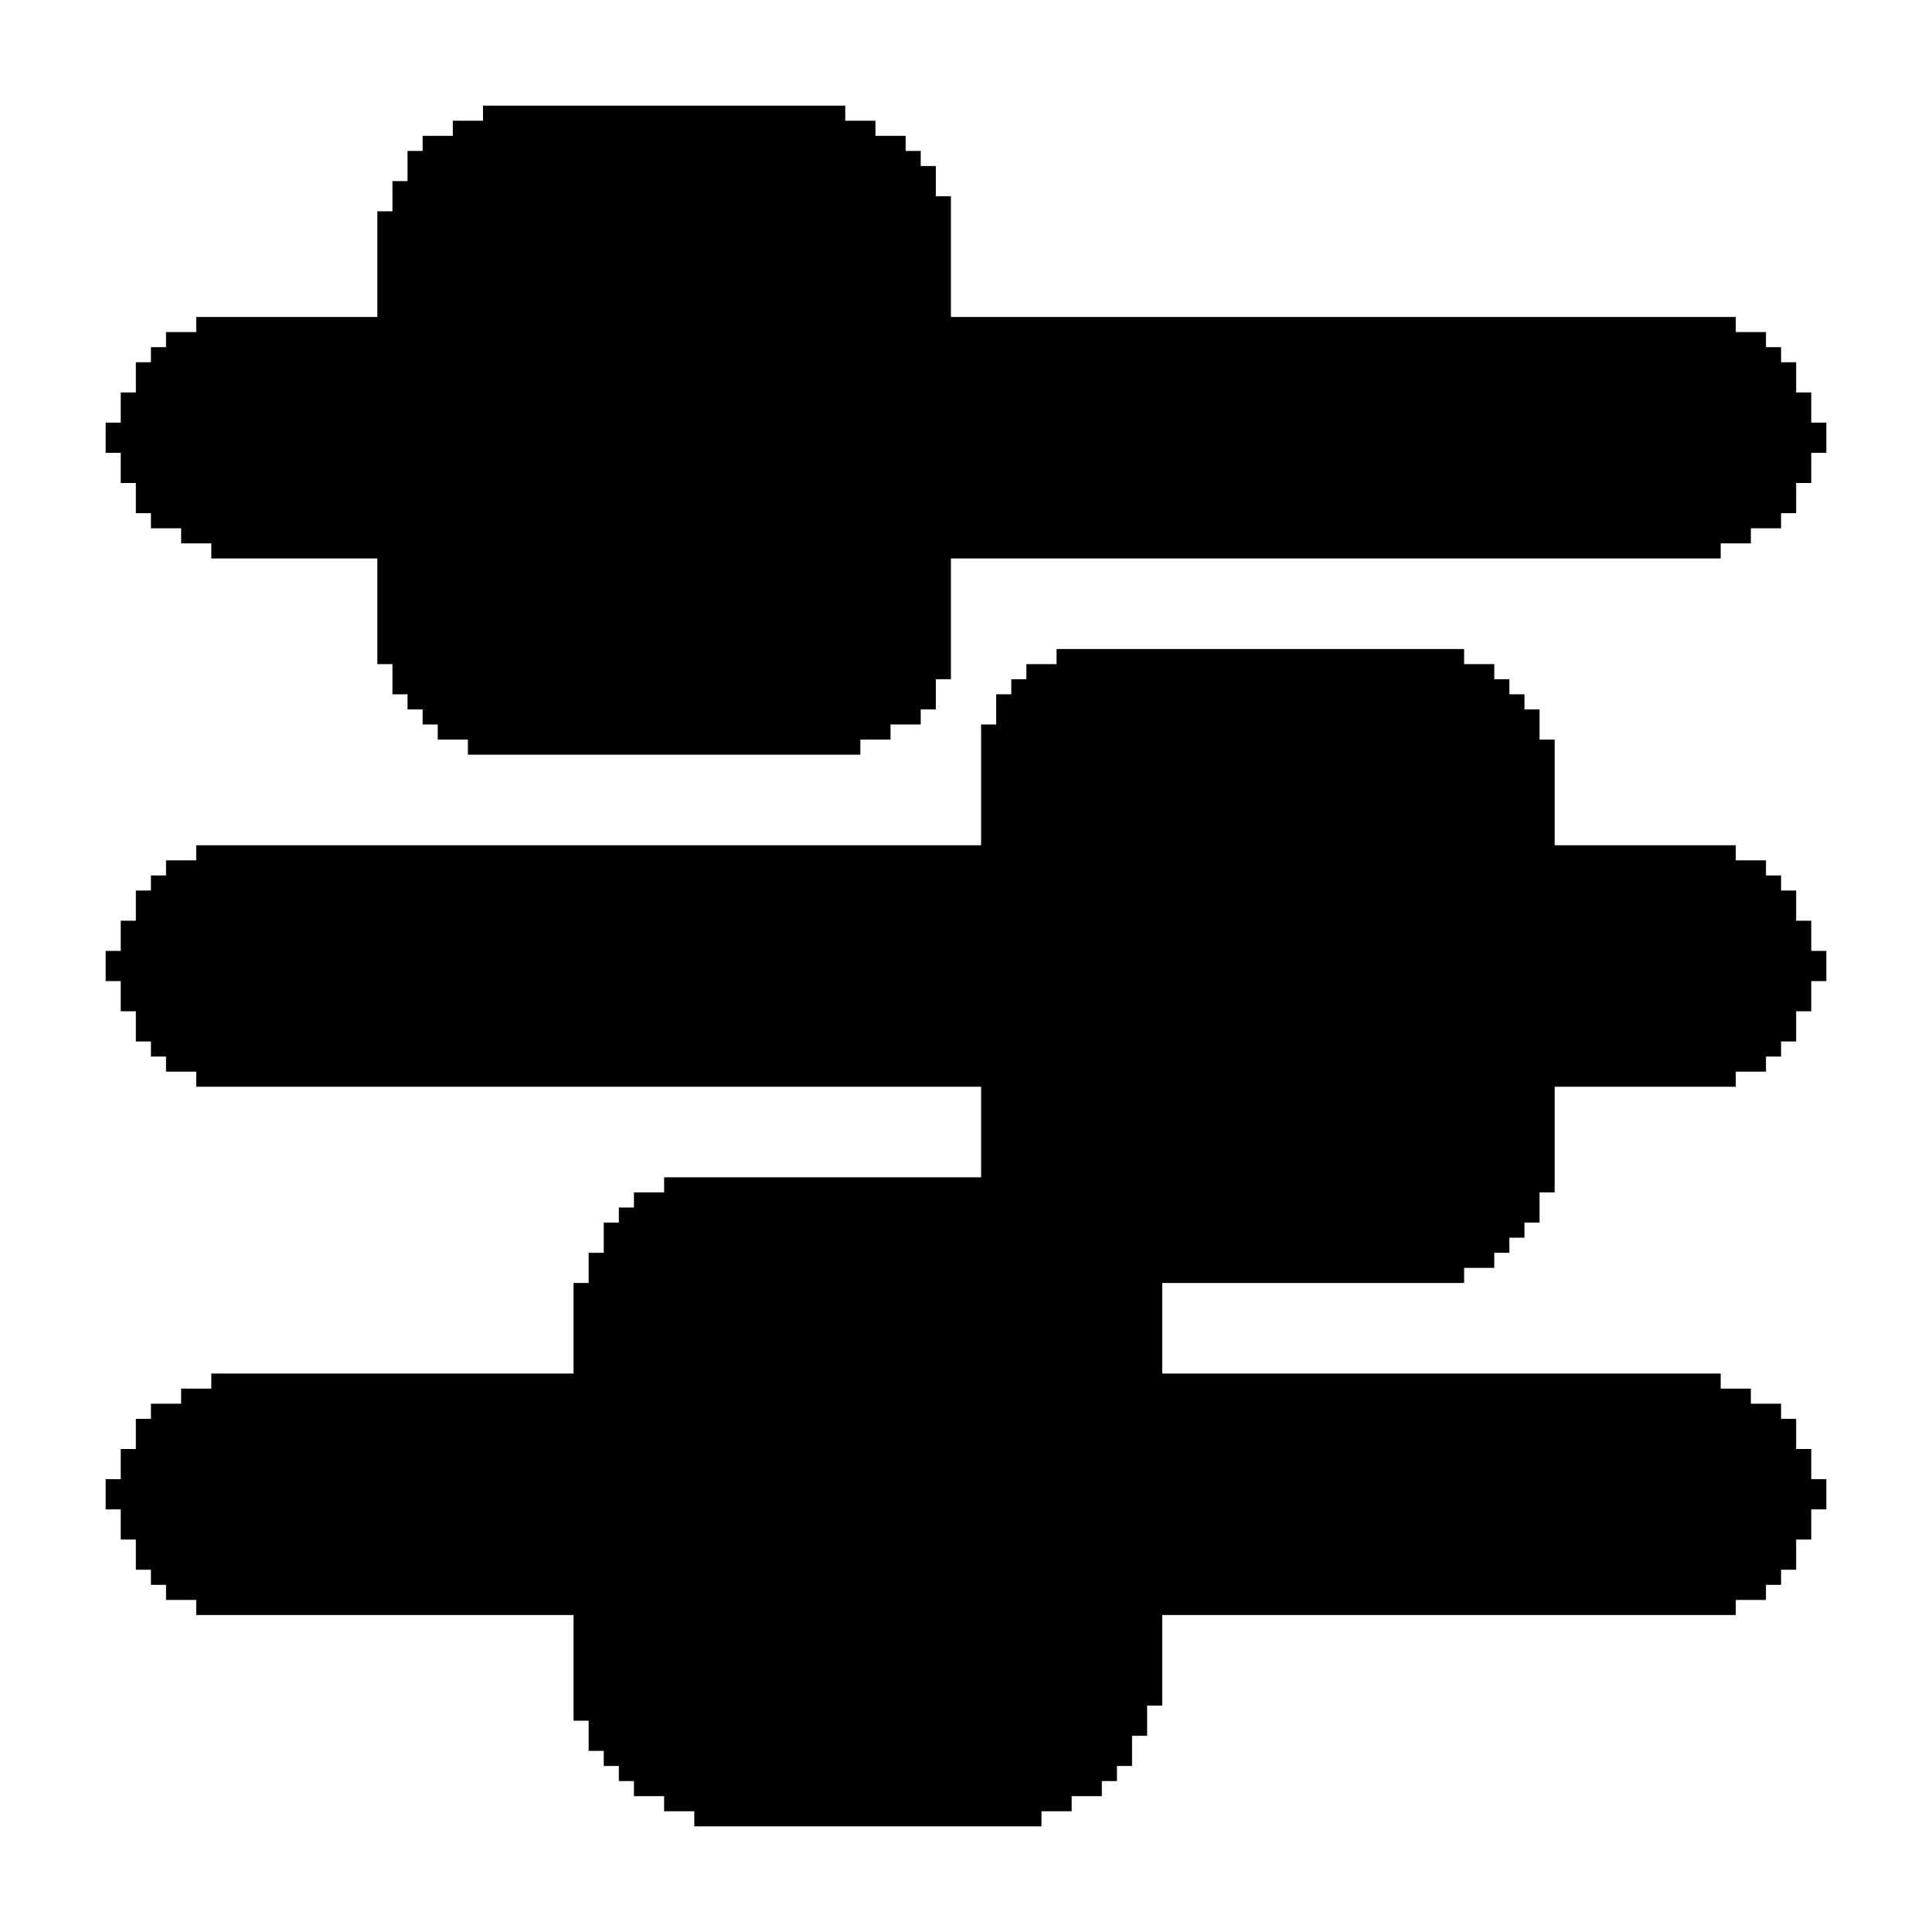
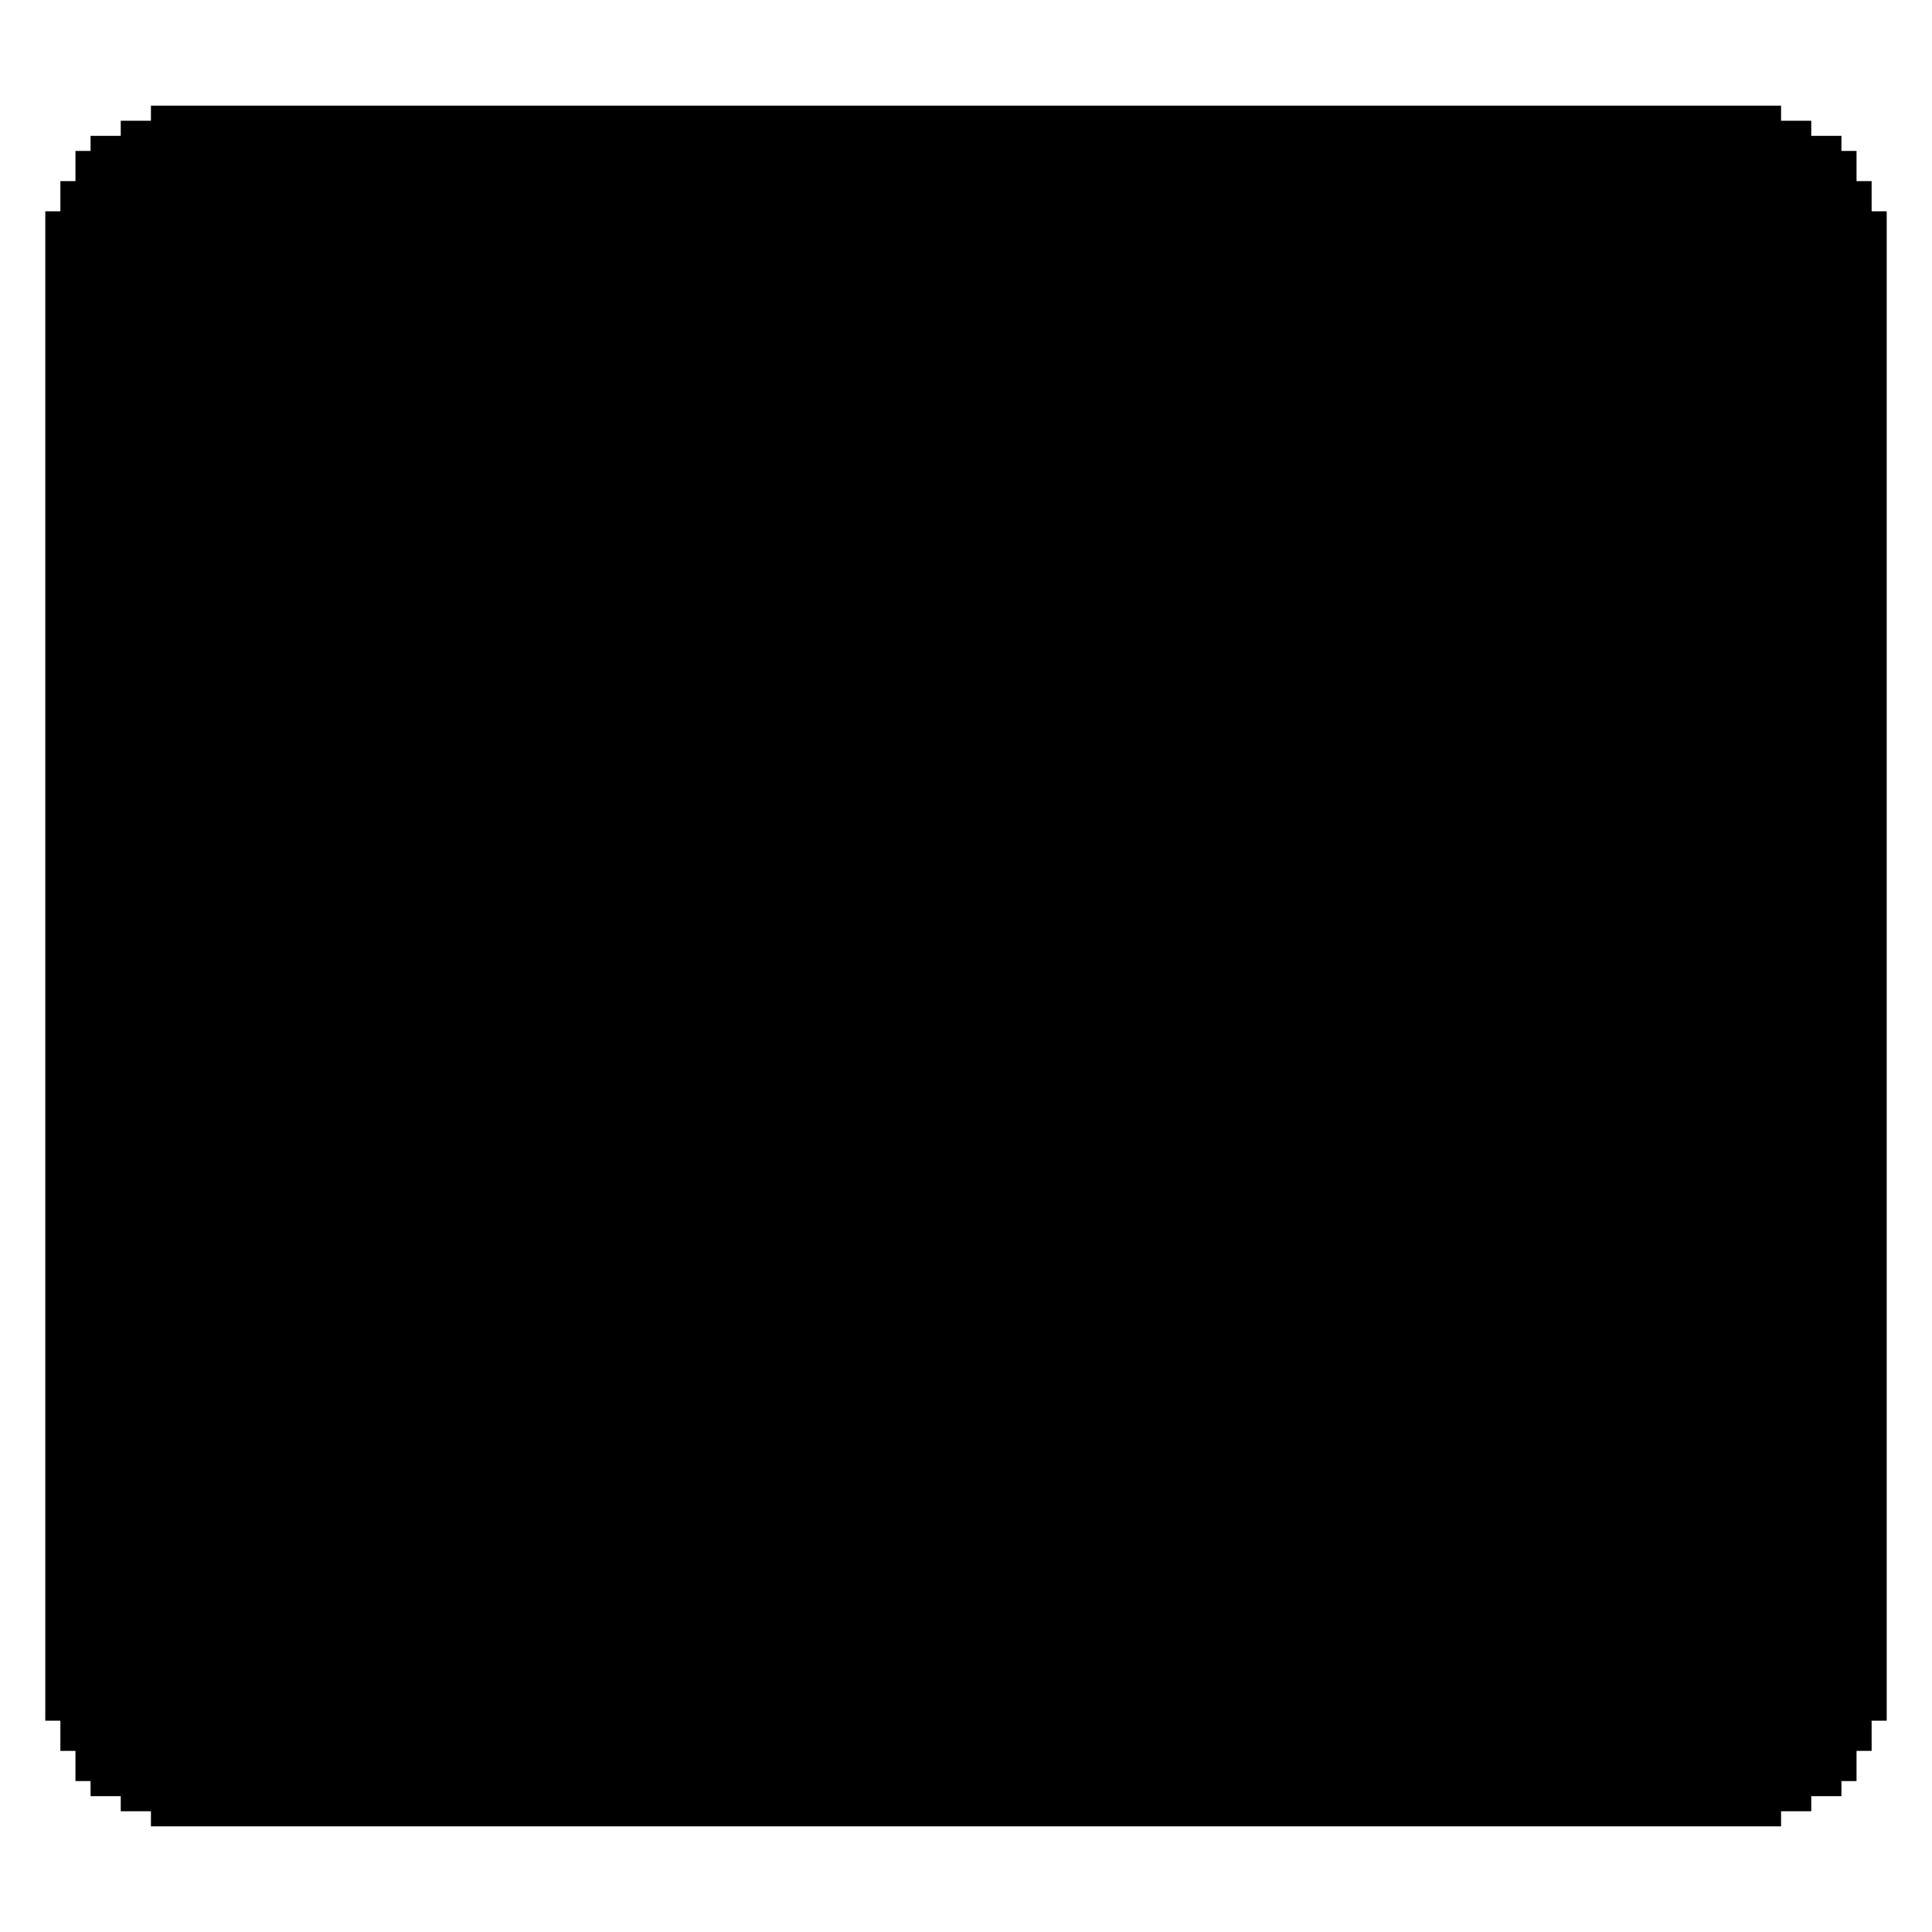
<svg xmlns="http://www.w3.org/2000/svg" width="16" height="16" viewBox="0 0 128 128" shape-rendering="geometricPrecision">
-   <path fill="#000000" d="M32 7h24v1h-24zM30 8h28v1h-28zM28 9h32v1h-32zM27 10h34v1h-34zM27 11h35v1h-35zM26 12h36v1h-36zM26 13h37v1h-37zM25 14h38v1h-38zM25 15h38v1h-38zM25 16h38v1h-38zM25 17h38v1h-38zM25 18h38v1h-38zM25 19h38v1h-38zM25 20h38v1h-38zM13 21h102v1h-102zM11 22h106v1h-106zM10 23h108v1h-108zM9 24h110v1h-110zM9 25h110v1h-110zM8 26h112v1h-112zM8 27h112v1h-112zM7 28h114v1h-114zM7 29h114v1h-114zM8 30h112v1h-112zM8 31h112v1h-112zM9 32h110v1h-110zM9 33h110v1h-110zM10 34h108v1h-108zM12 35h104v1h-104zM14 36h100v1h-100zM25 37h38v1h-38zM25 38h38v1h-38zM25 39h38v1h-38zM25 40h38v1h-38zM25 41h38v1h-38zM25 42h38v1h-38zM25 43h38v1h-38zM70 43h27v1h-27zM26 44h37v1h-37zM68 44h31v1h-31zM26 45h36v1h-36zM67 45h33v1h-33zM27 46h35v1h-35zM66 46h35v1h-35zM28 47h33v1h-33zM66 47h36v1h-36zM29 48h30v1h-30zM65 48h37v1h-37zM31 49h26v1h-26zM65 49h38v1h-38zM65 50h38v1h-38zM65 51h38v1h-38zM65 52h38v1h-38zM65 53h38v1h-38zM65 54h38v1h-38zM65 55h38v1h-38zM13 56h102v1h-102zM11 57h106v1h-106zM10 58h108v1h-108zM9 59h110v1h-110zM9 60h110v1h-110zM8 61h112v1h-112zM8 62h112v1h-112zM7 63h114v1h-114zM7 64h114v1h-114zM8 65h112v1h-112zM8 66h112v1h-112zM9 67h110v1h-110zM9 68h110v1h-110zM10 69h108v1h-108zM11 70h106v1h-106zM13 71h102v1h-102zM65 72h38v1h-38zM65 73h38v1h-38zM65 74h38v1h-38zM65 75h38v1h-38zM65 76h38v1h-38zM65 77h38v1h-38zM44 78h59v1h-59zM42 79h60v1h-60zM41 80h61v1h-61zM40 81h61v1h-61zM40 82h60v1h-60zM39 83h60v1h-60zM39 84h58v1h-58zM38 85h39v1h-39zM38 86h39v1h-39zM38 87h39v1h-39zM38 88h39v1h-39zM38 89h39v1h-39zM38 90h39v1h-39zM14 91h100v1h-100zM12 92h104v1h-104zM10 93h108v1h-108zM9 94h110v1h-110zM9 95h110v1h-110zM8 96h112v1h-112zM8 97h112v1h-112zM7 98h114v1h-114zM7 99h114v1h-114zM8 100h112v1h-112zM8 101h112v1h-112zM9 102h110v1h-110zM9 103h110v1h-110zM10 104h108v1h-108zM11 105h106v1h-106zM13 106h102v1h-102zM38 107h39v1h-39zM38 108h39v1h-39zM38 109h39v1h-39zM38 110h39v1h-39zM38 111h39v1h-39zM38 112h39v1h-39zM38 113h38v1h-38zM39 114h37v1h-37zM39 115h36v1h-36zM40 116h35v1h-35zM41 117h33v1h-33zM42 118h31v1h-31zM44 119h27v1h-27zM46 120h23v1h-23z" />
+   <path fill="#000000" d="M10 7h108v1h-108zM8 8h112v1h-112zM6 9h116v1h-116zM5 10h118v1h-118zM5 11h118v1h-118zM4 12h120v1h-120zM4 13h120v1h-120zM3 14h122v1h-122zM3 15h122v1h-122zM3 16h122v1h-122zM3 17h122v1h-122zM3 18h122v1h-122zM3 19h122v1h-122zM3 20h122v1h-122zM3 21h122v1h-122zM3 22h122v1h-122zM3 23h122v1h-122zM3 24h122v1h-122zM3 25h122v1h-122zM3 26h122v1h-122zM3 27h122v1h-122zM3 28h122v1h-122zM3 29h122v1h-122zM3 30h122v1h-122zM3 31h122v1h-122zM3 32h122v1h-122zM3 33h122v1h-122zM3 34h122v1h-122zM3 35h122v1h-122zM3 36h122v1h-122zM3 37h122v1h-122zM3 38h122v1h-122zM3 39h122v1h-122zM3 40h122v1h-122zM3 41h122v1h-122zM3 42h122v1h-122zM3 43h122v1h-122zM3 44h122v1h-122zM3 45h122v1h-122zM3 46h122v1h-122zM3 47h122v1h-122zM3 48h122v1h-122zM3 49h122v1h-122zM3 50h122v1h-122zM3 51h122v1h-122zM3 52h122v1h-122zM3 53h122v1h-122zM3 54h122v1h-122zM3 55h122v1h-122zM3 56h122v1h-122zM3 57h122v1h-122zM3 58h122v1h-122zM3 59h122v1h-122zM3 60h122v1h-122zM3 61h122v1h-122zM3 62h122v1h-122zM3 63h122v1h-122zM3 64h122v1h-122zM3 65h122v1h-122zM3 66h122v1h-122zM3 67h122v1h-122zM3 68h122v1h-122zM3 69h122v1h-122zM3 70h122v1h-122zM3 71h122v1h-122zM3 72h122v1h-122zM3 73h122v1h-122zM3 74h122v1h-122zM3 75h122v1h-122zM3 76h122v1h-122zM3 77h122v1h-122zM3 78h122v1h-122zM3 79h122v1h-122zM3 80h122v1h-122zM3 81h122v1h-122zM3 82h122v1h-122zM3 83h122v1h-122zM3 84h122v1h-122zM3 85h122v1h-122zM3 86h122v1h-122zM3 87h122v1h-122zM3 88h122v1h-122zM3 89h122v1h-122zM3 90h122v1h-122zM3 91h122v1h-122zM3 92h122v1h-122zM3 93h122v1h-122zM3 94h122v1h-122zM3 95h122v1h-122zM3 96h122v1h-122zM3 97h122v1h-122zM3 98h122v1h-122zM3 99h122v1h-122zM3 100h122v1h-122zM3 101h122v1h-122zM3 102h122v1h-122zM3 103h122v1h-122zM3 104h122v1h-122zM3 105h122v1h-122zM3 106h122v1h-122zM3 107h122v1h-122zM3 108h122v1h-122zM3 109h122v1h-122zM3 110h122v1h-122zM3 111h122v1h-122zM3 112h122v1h-122zM3 113h122v1h-122zM4 114h120v1h-120zM4 115h120v1h-120zM5 116h118v1h-118zM5 117h118v1h-118zM6 118h116v1h-116zM8 119h112v1h-112zM10 120h108v1h-108z" />
</svg>
